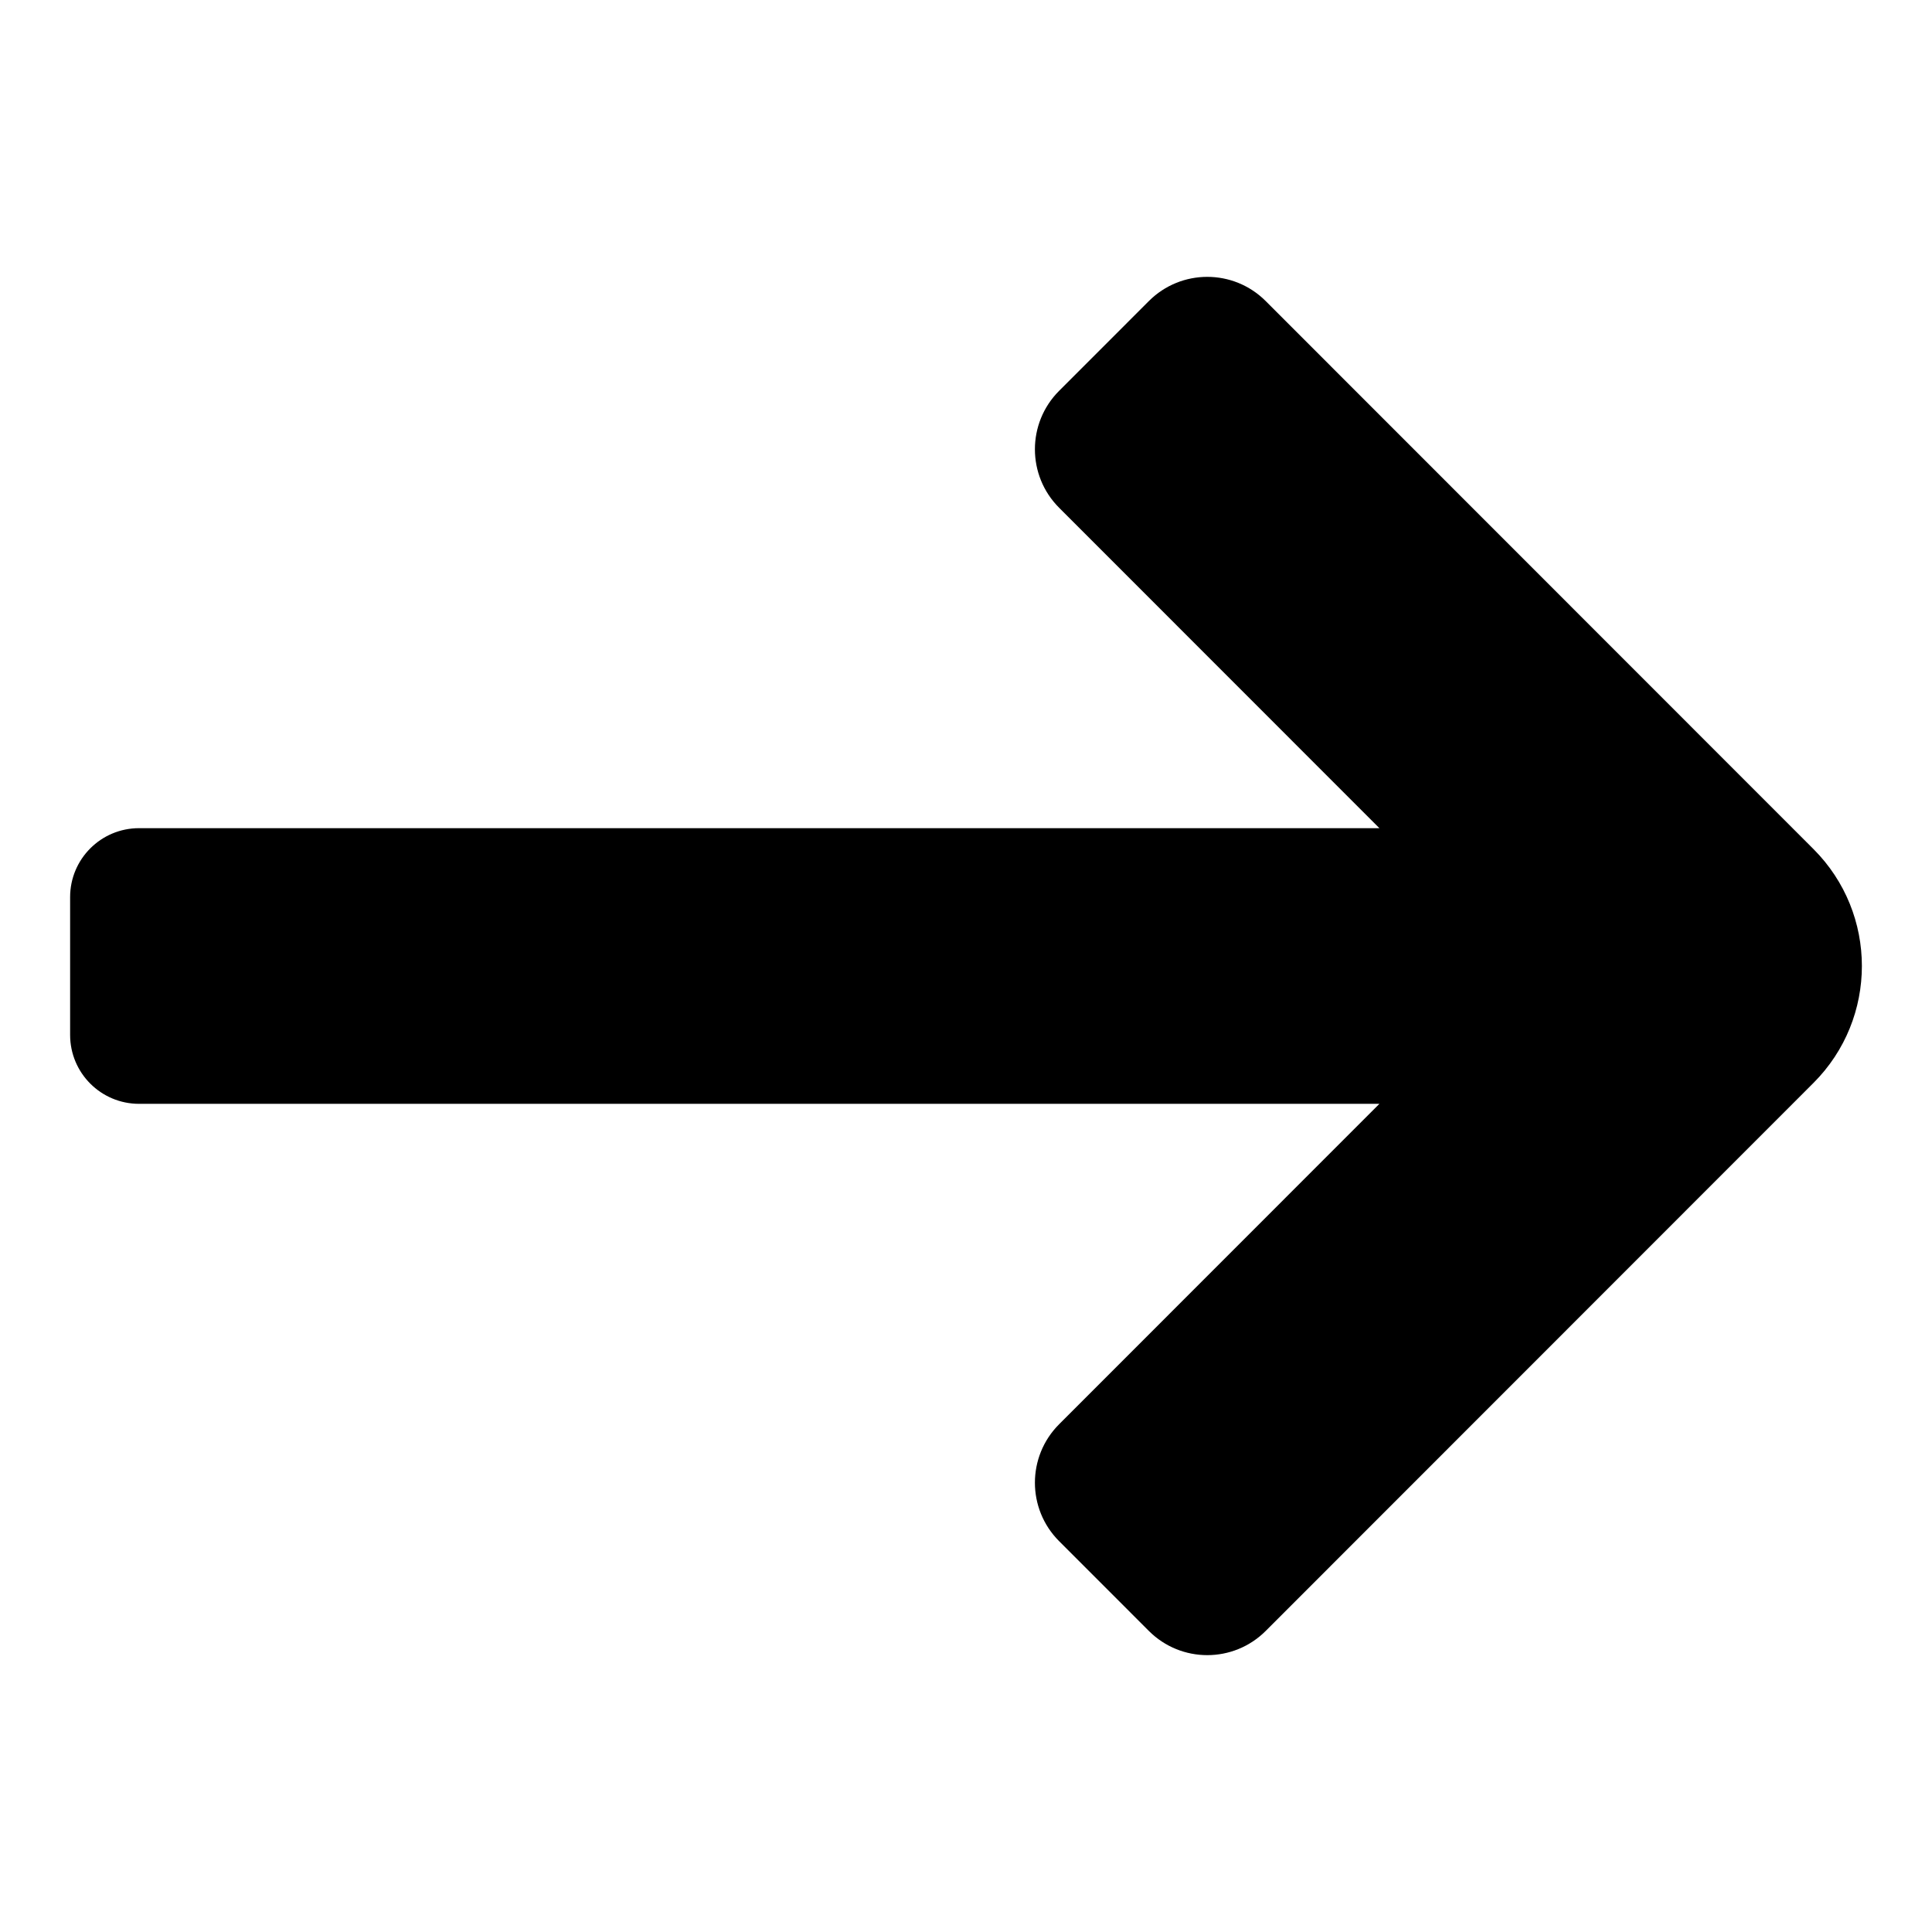
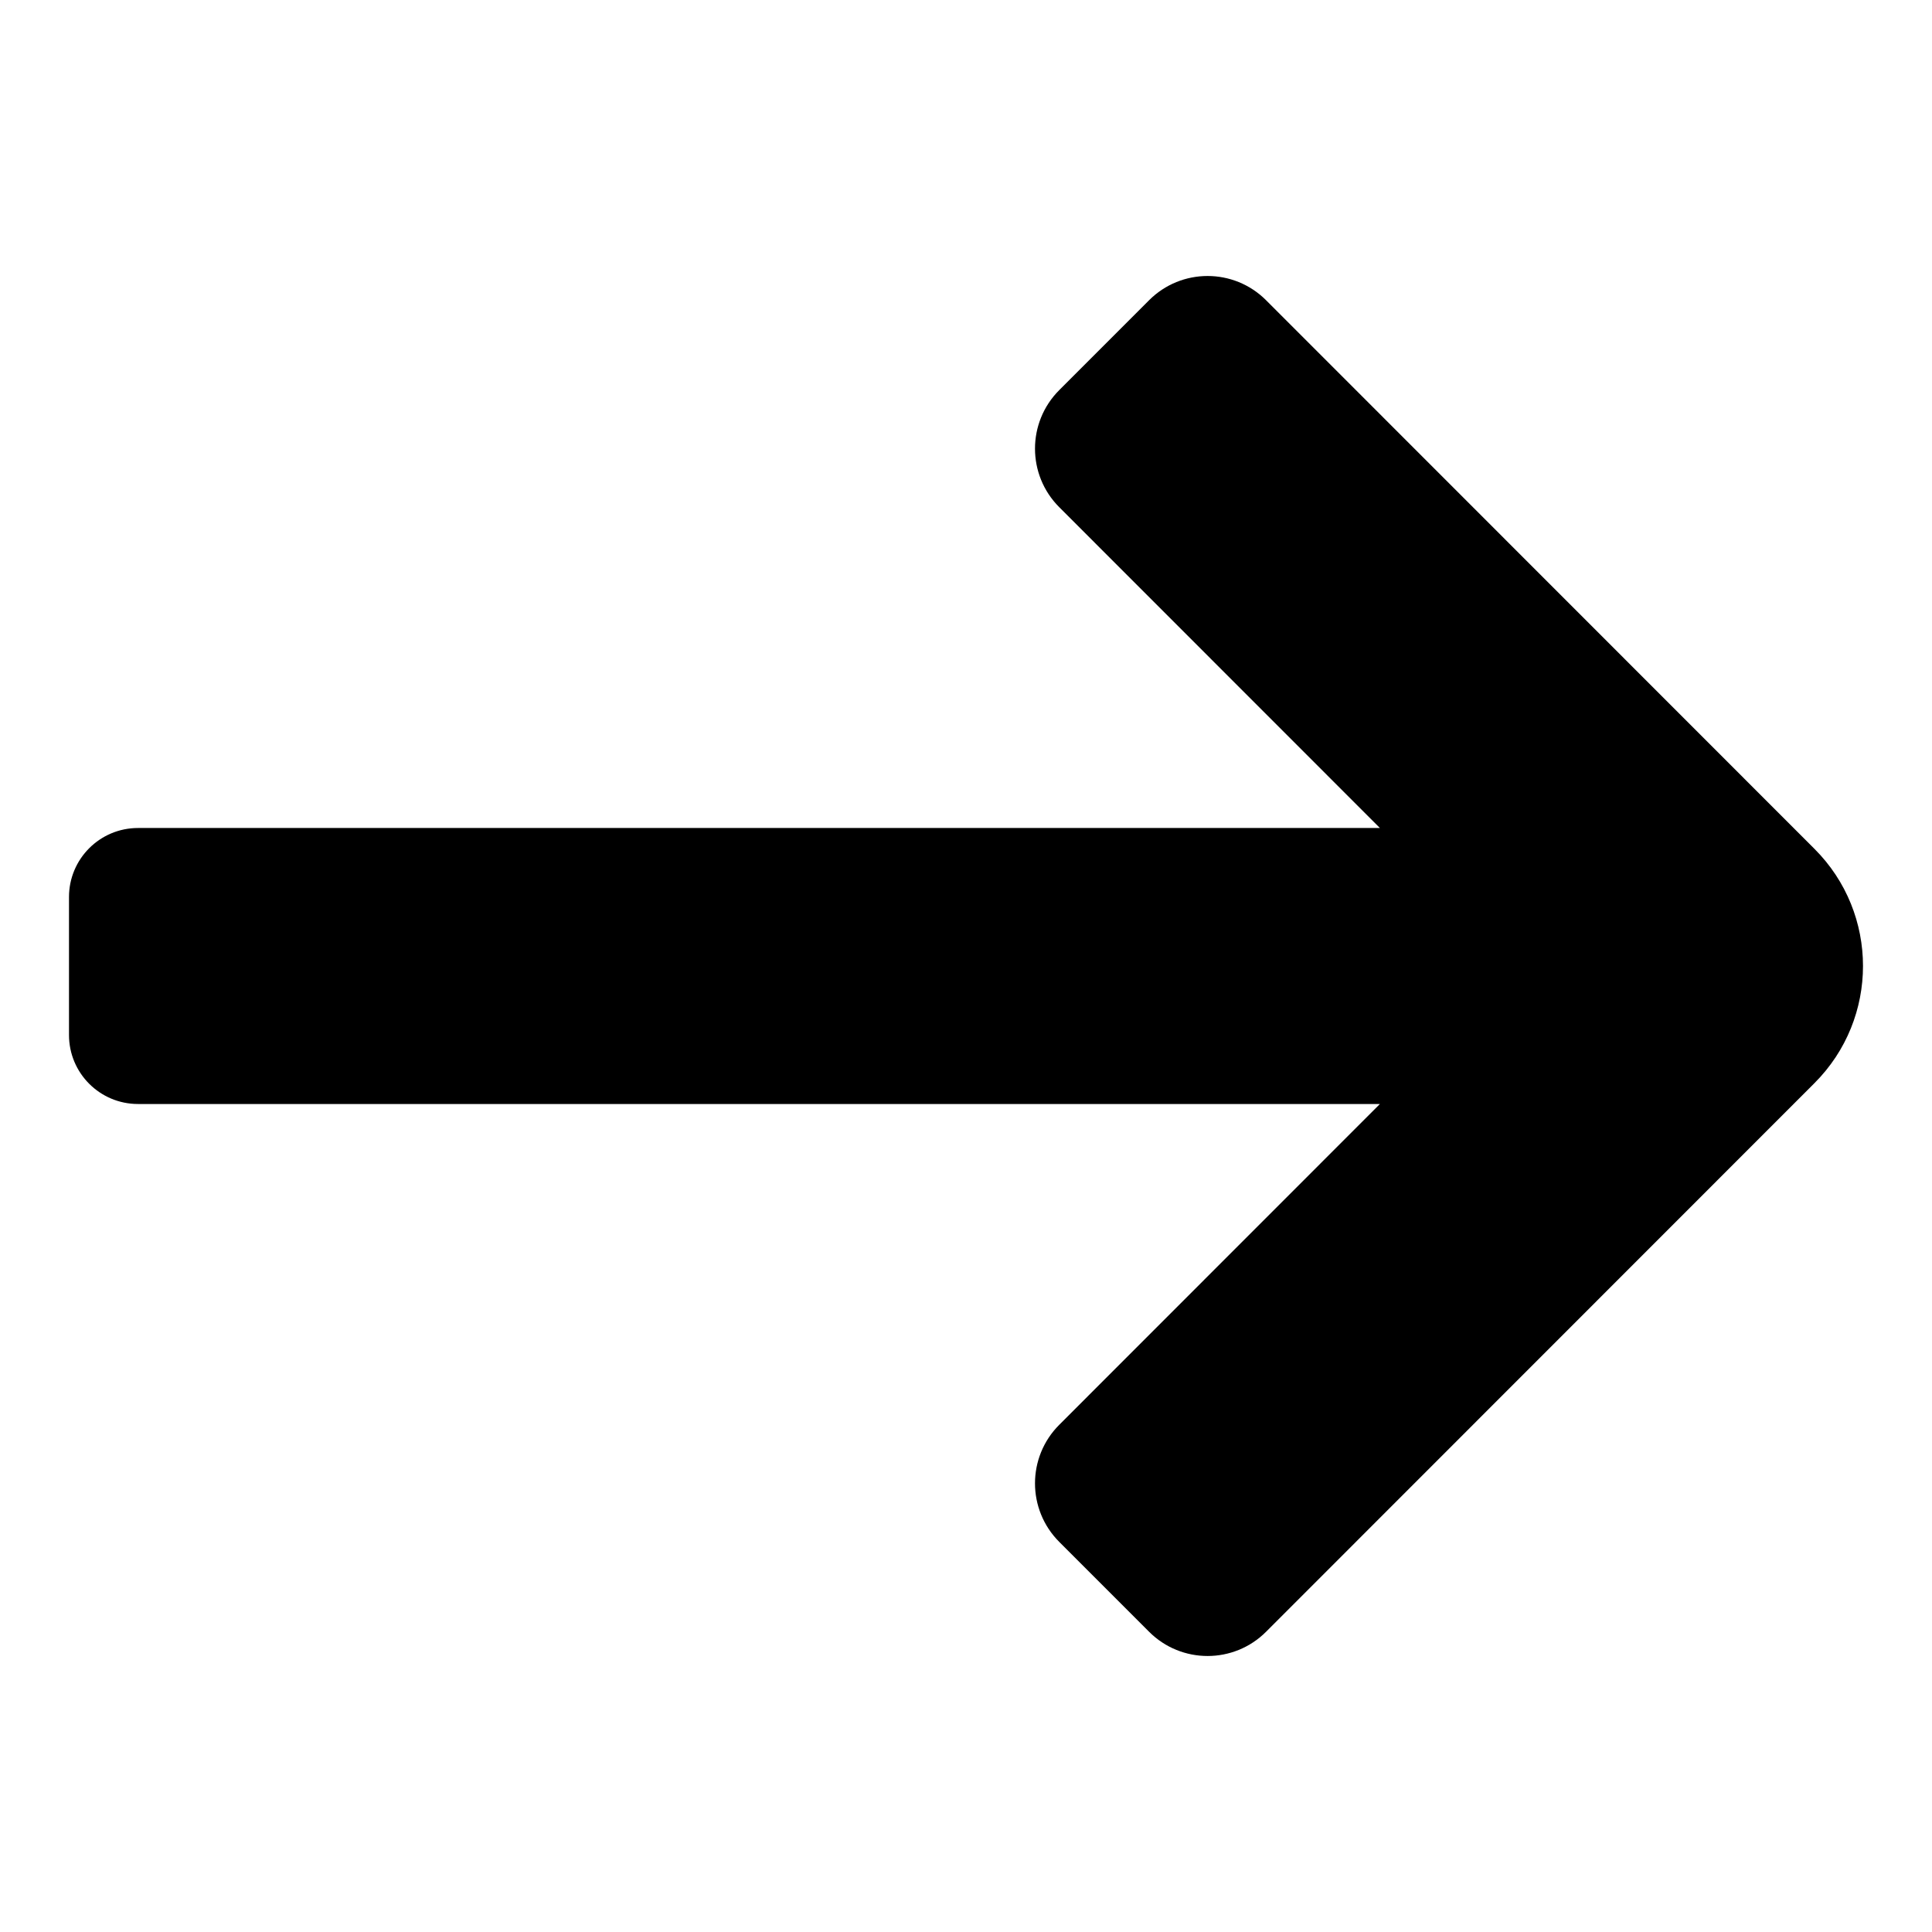
- <svg xmlns="http://www.w3.org/2000/svg" height="642" viewBox="0 0 642 642" width="642">
-   <path d="m602.616 359.852-182.023 182.102c-10.724 10.728-28.11 10.728-38.834 0l-29.816-29.829c-10.724-10.728-10.724-28.123 0-38.851l106.428-106.474h-412.171c-12.647 0-22.9-10.252-22.9-22.9v-45.8c0-12.648 10.253-22.9 22.9-22.9h412.171l-106.428-106.474c-10.724-10.729-10.724-28.124 0-38.852l29.816-29.827c10.724-10.729 28.11-10.729 38.834 0l182.023 182.101c21.446 21.457 21.446 56.247 0 77.704z" />
+ <svg xmlns="http://www.w3.org/2000/svg" height="280" viewBox="0 0 280 280" width="280">
+   <path d="m262.976 156.966-79.486 79.52c-4.683 4.685-12.275 4.685-16.958 0l-13.02-13.025c-4.683-4.685-4.683-12.281 0-16.966l46.475-46.495h-179.987c-5.523 0-10-4.477-10-10v-20c0-5.523 4.477-10 10-10h179.987l-46.475-46.495c-4.683-4.685-4.683-12.281 0-16.966l13.02-13.026c4.683-4.685 12.275-4.685 16.958 0l79.486 79.52c9.365 9.37 9.365 24.562 0 33.932z" />
</svg>
